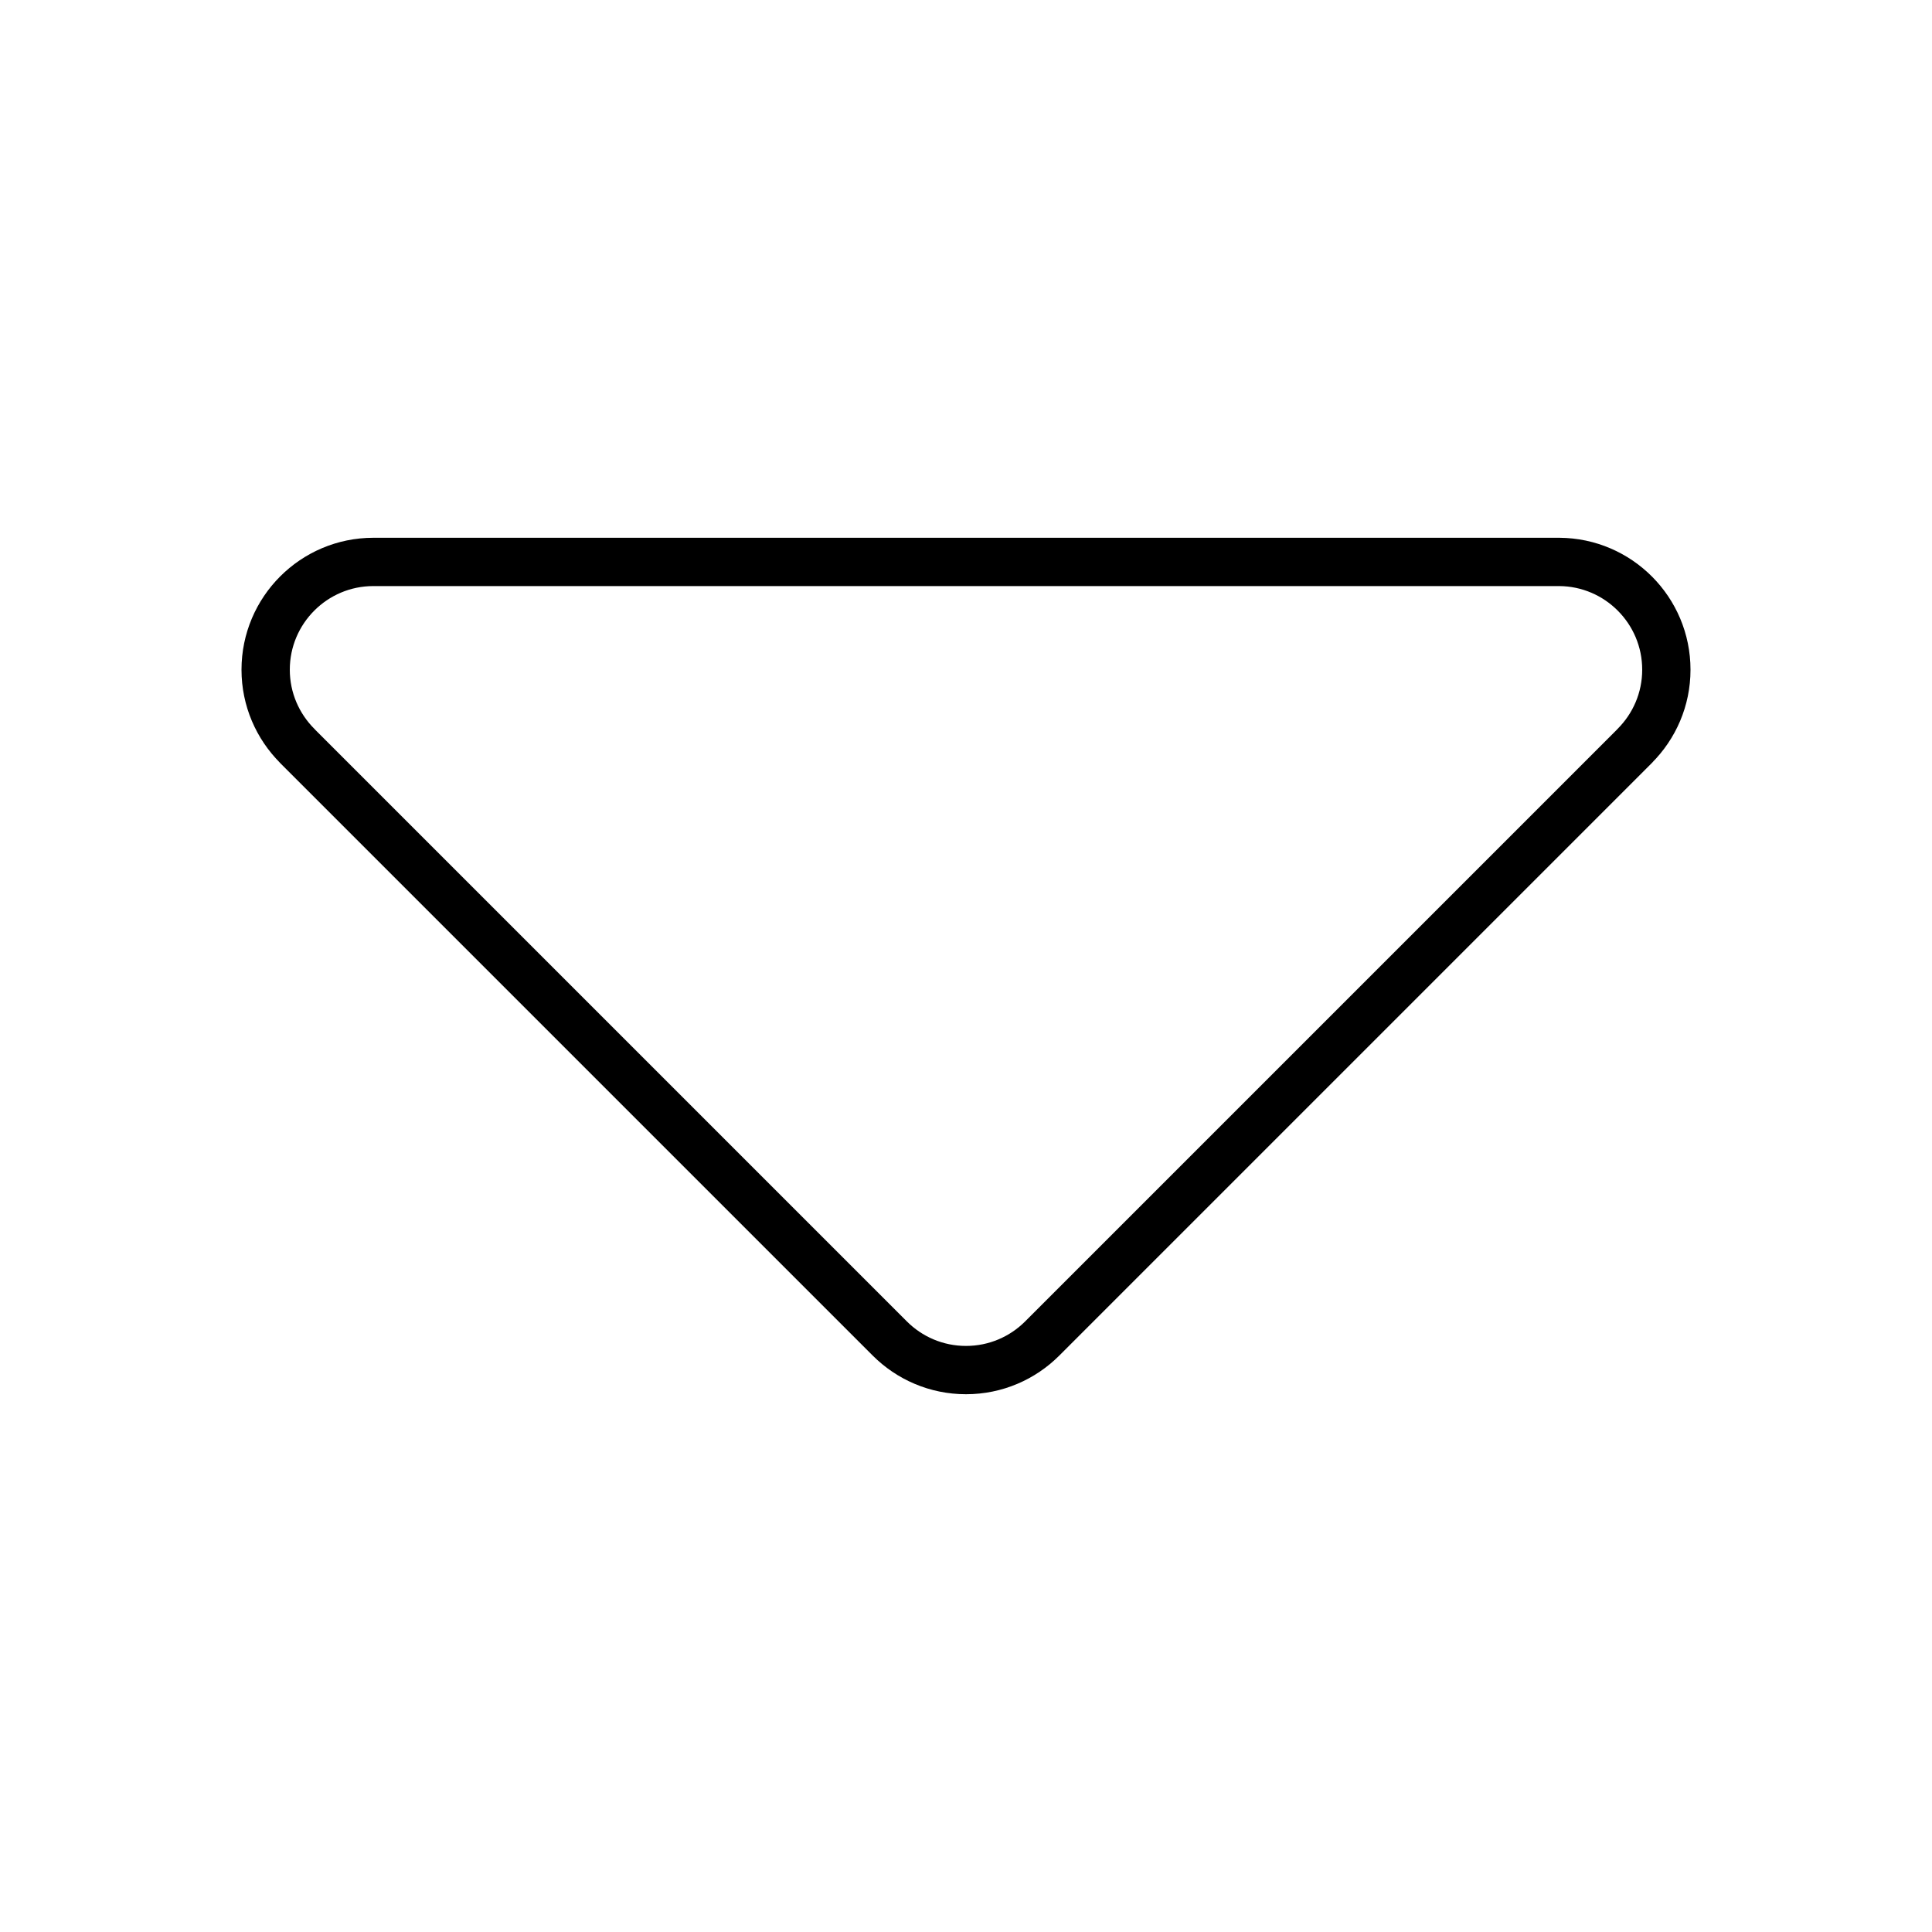
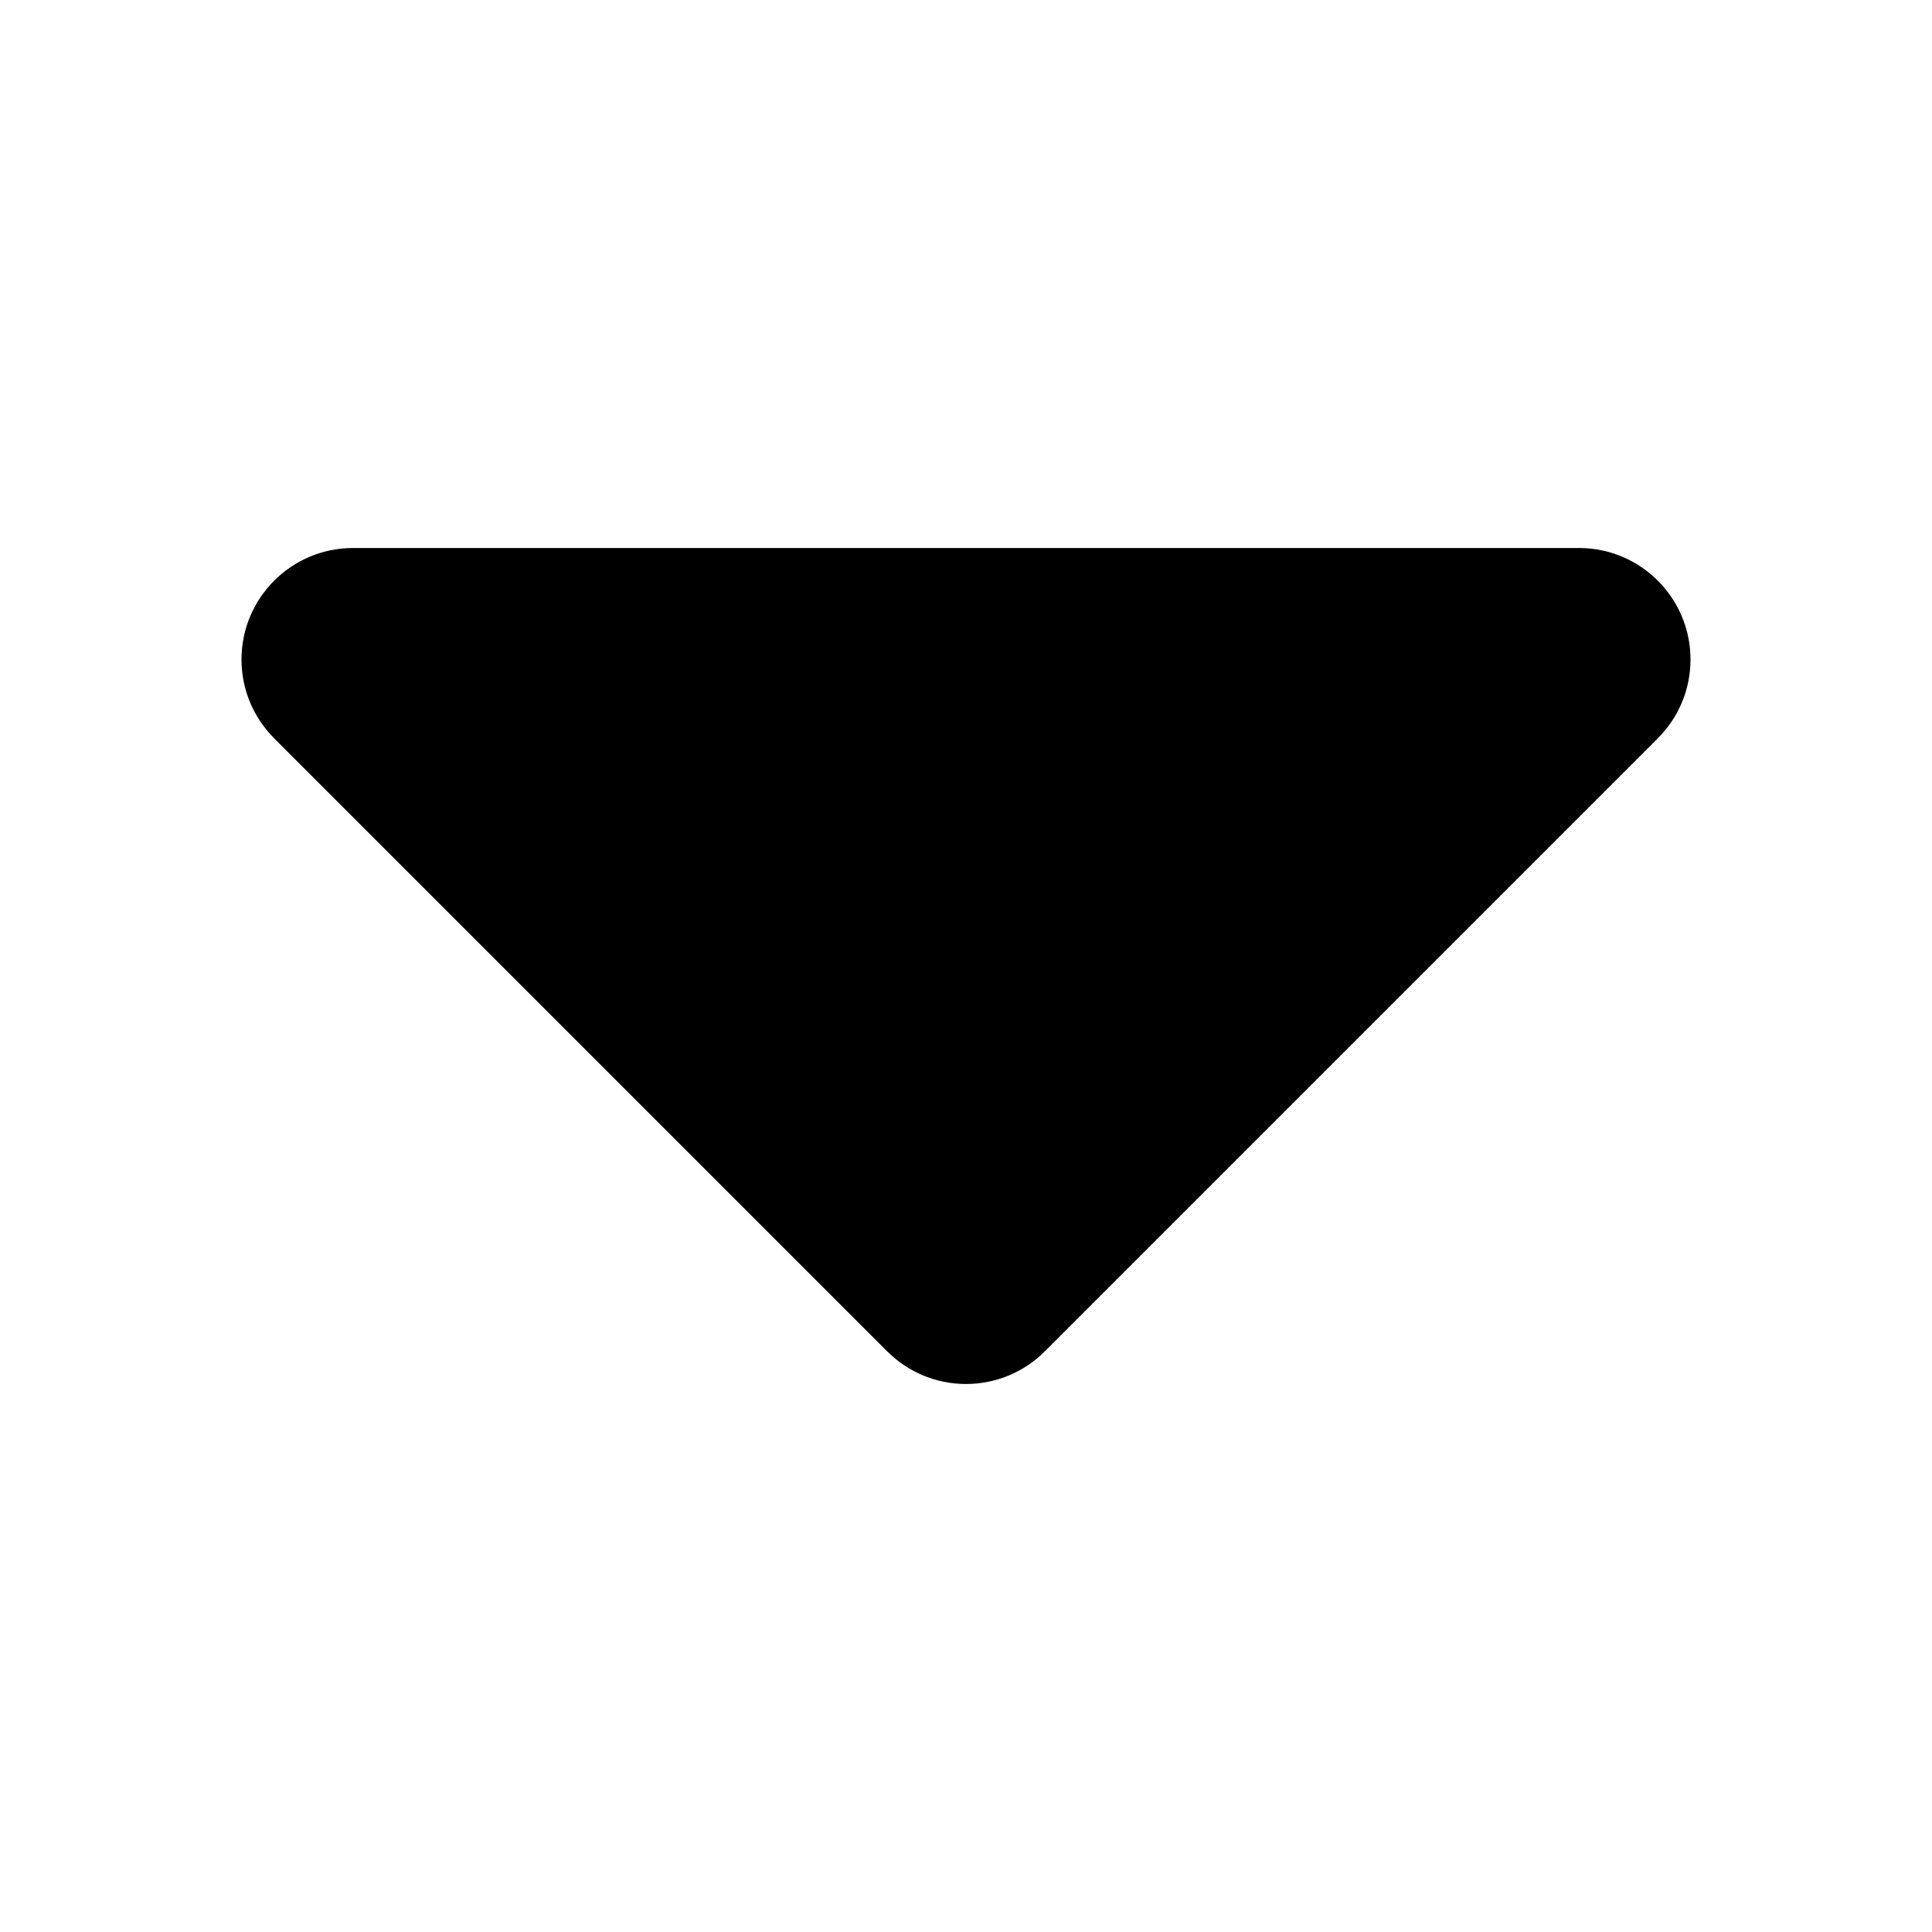
<svg xmlns="http://www.w3.org/2000/svg" width="100%" height="100%" viewBox="0 0 20 20" version="1.1" xml:space="preserve" style="fill-rule:evenodd;clip-rule:evenodd;stroke-linejoin:round;stroke-miterlimit:1.414;">
  <g id="dropdown">
-     <g id="thin">
-       <path d="M10.789,13.856c-0.202,0.202 -0.481,0.327 -0.789,0.327c-0.308,0 -0.587,-0.125 -0.789,-0.327l0,0l-6.135,-6.135l0.001,0c-0.202,-0.202 -0.327,-0.481 -0.327,-0.788c0,-0.616 0.5,-1.116 1.115,-1.116l12.27,0l0.007,0c0.612,0.004 1.108,0.502 1.108,1.116c0,0.307 -0.125,0.586 -0.327,0.788l0.001,0l-6.135,6.135l0,0Z" style="fill:none;stroke:#000;stroke-width:0.5px;" />
+     <g id="thick">
+       <path d="M10.816,13.989c-0.209,0.209 -0.498,0.338 -0.816,0.338c-0.318,0 -0.607,-0.129 -0.816,-0.338l0,0l-6.346,-6.346l0,-0.001c-0.209,-0.208 -0.338,-0.497 -0.338,-0.815c0,-0.637 0.517,-1.154 1.154,-1.154l12.692,0l0.008,0c0.633,0.004 1.146,0.52 1.146,1.154c0,0.318 -0.129,0.607 -0.338,0.815l0,0.001l-6.346,6.346l0,0Z" />
    </g>
  </g>
</svg>
